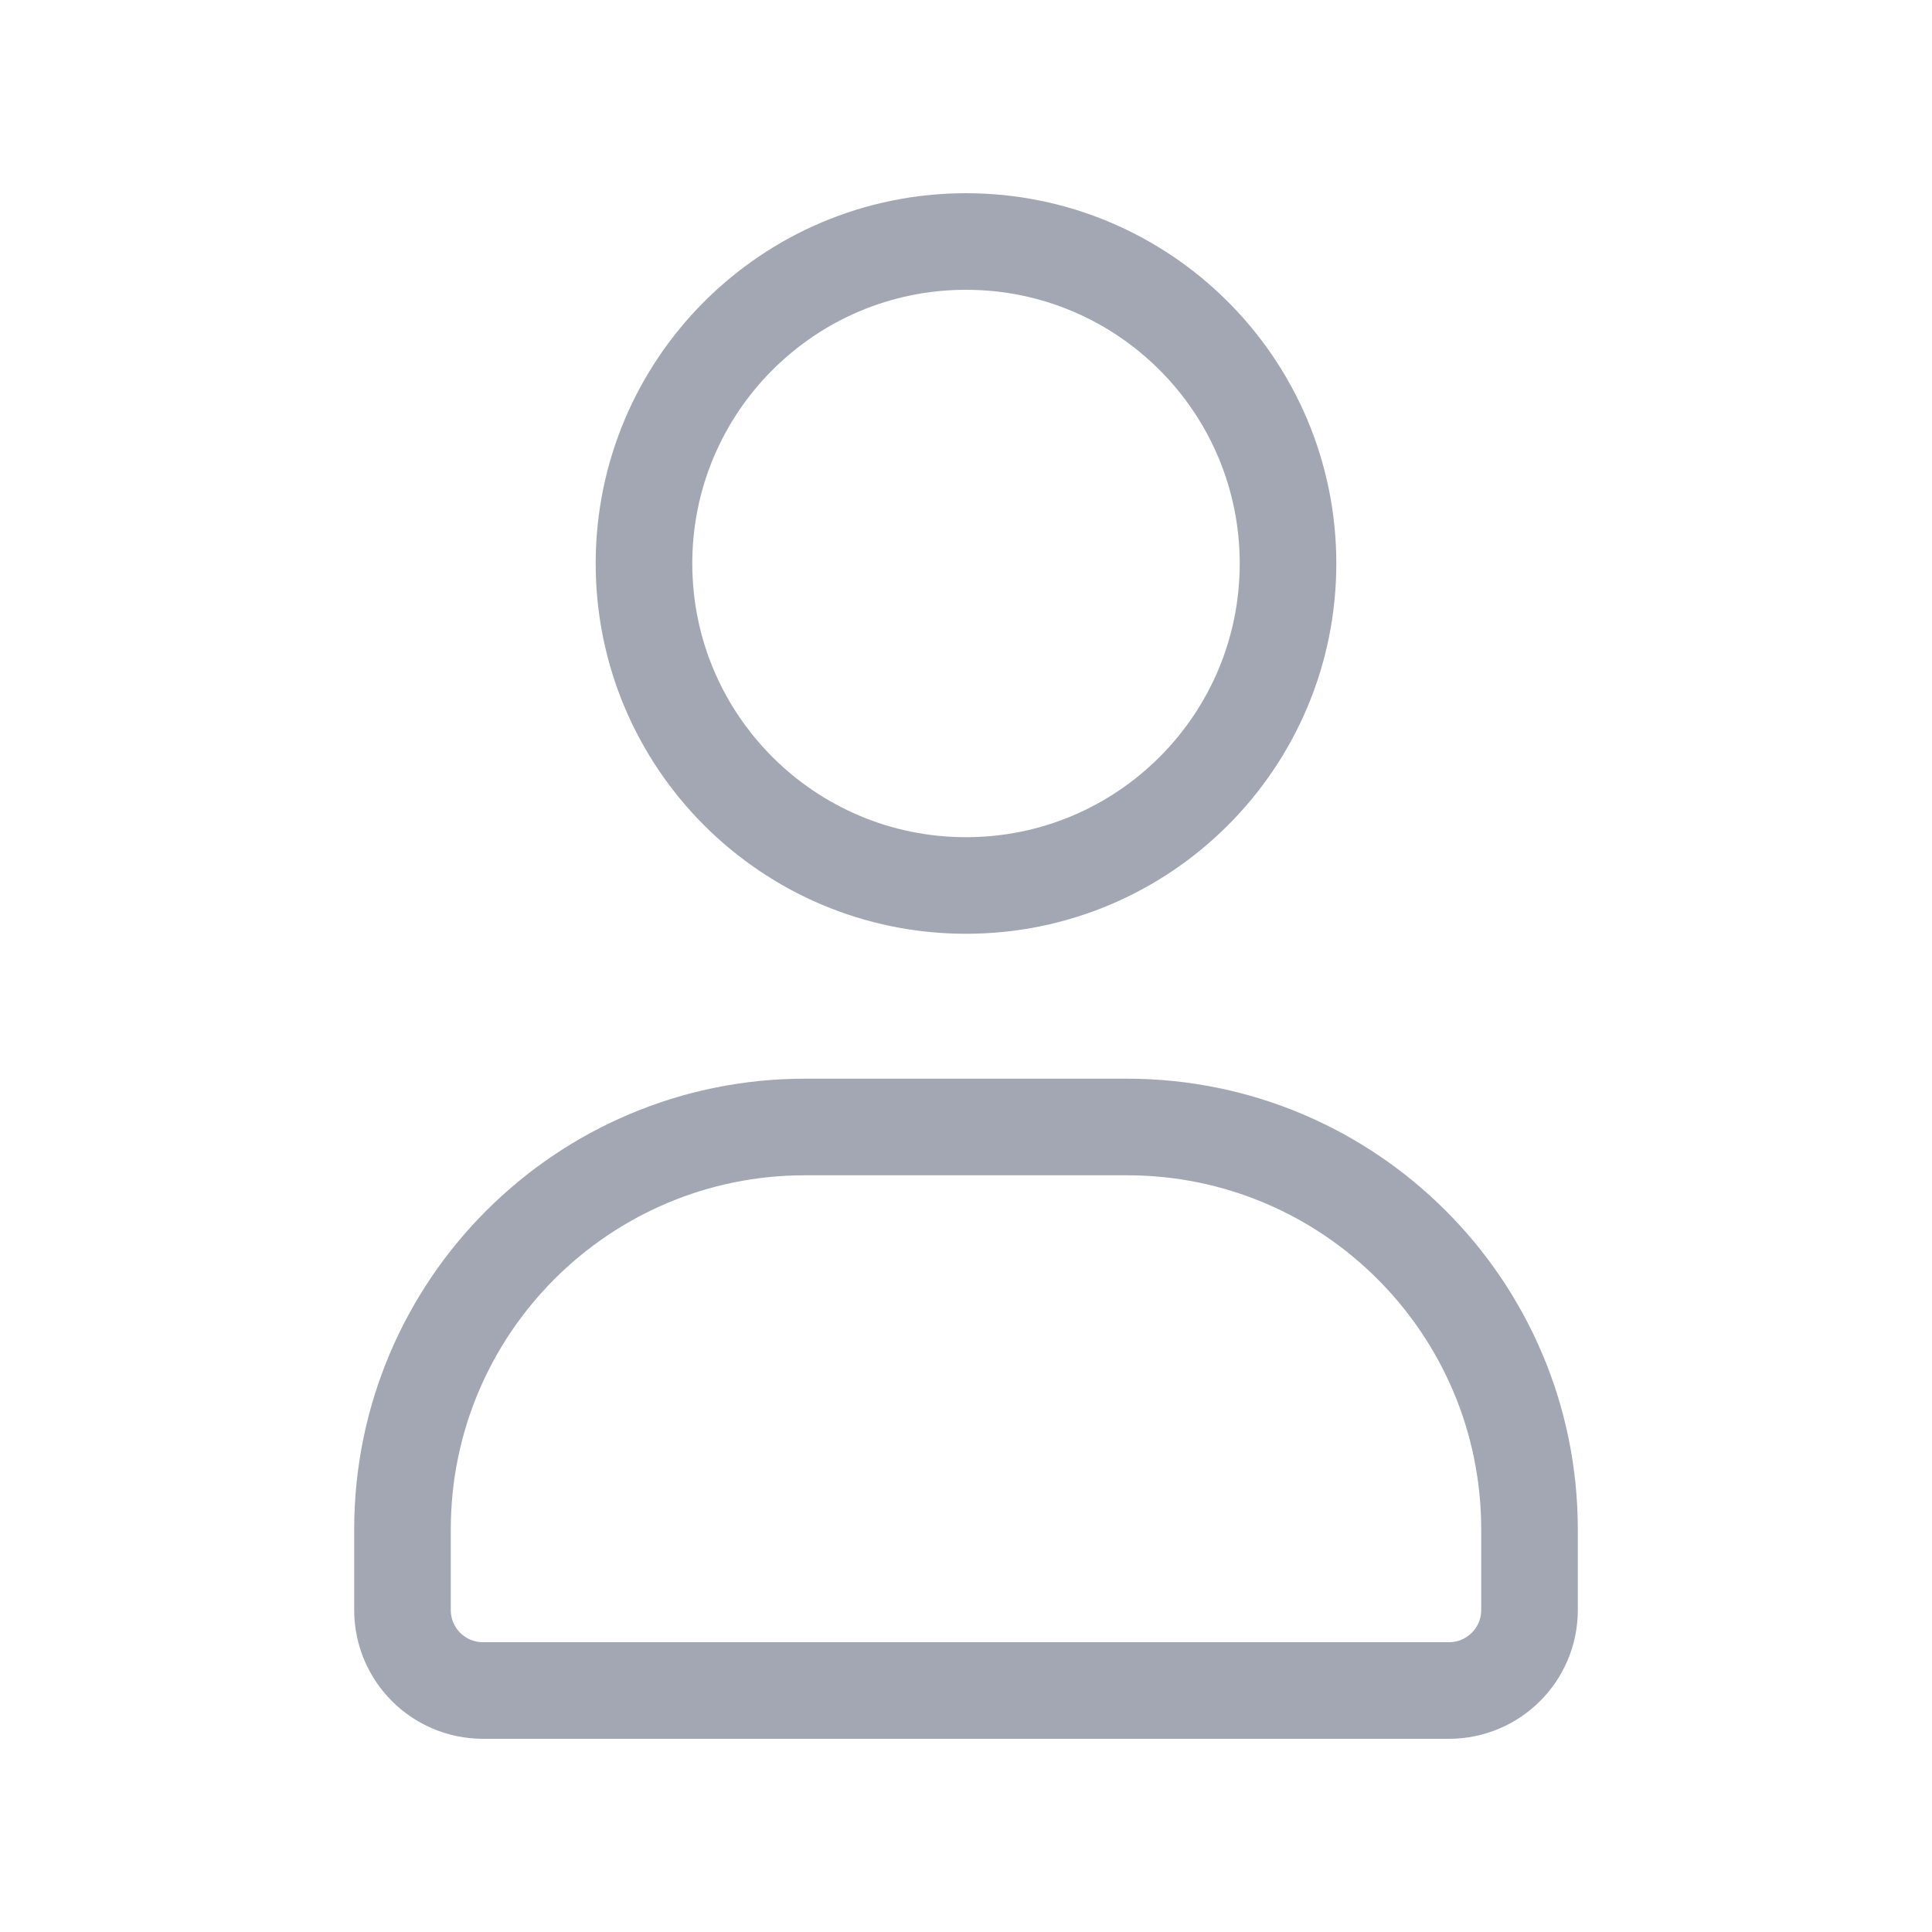
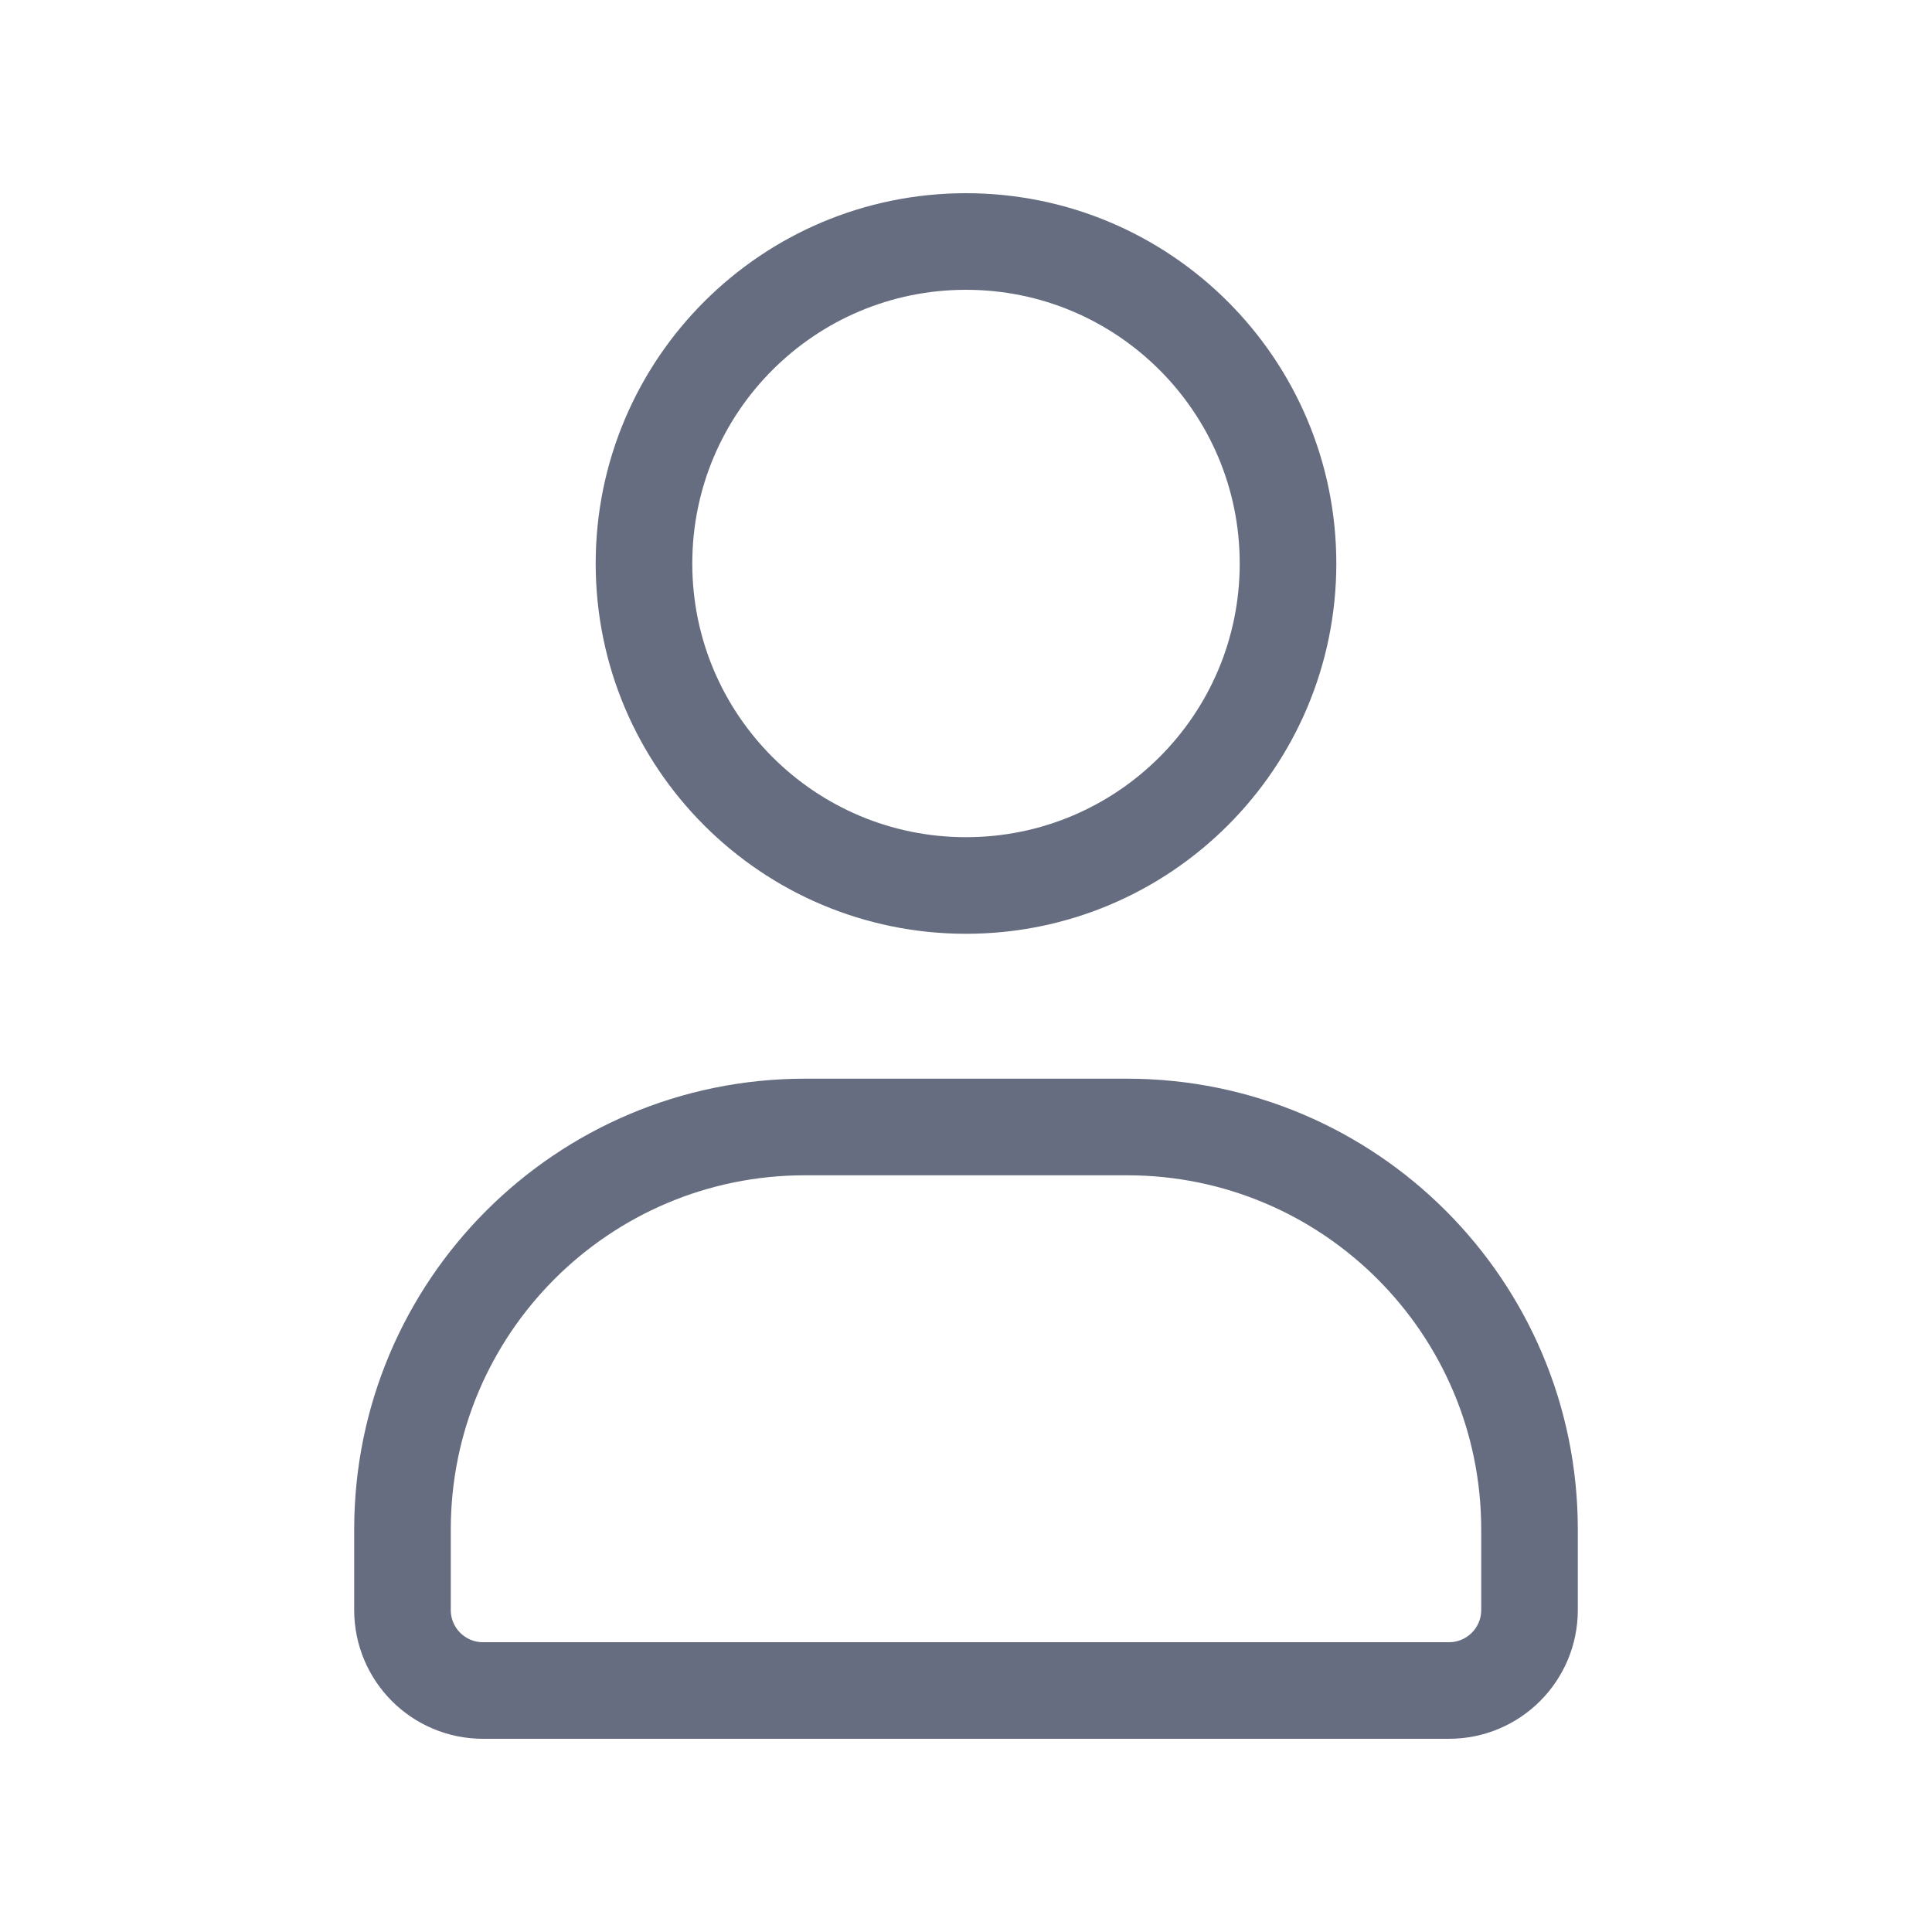
<svg xmlns="http://www.w3.org/2000/svg" width="40" height="40" viewBox="0 0 40 40" fill="none">
-   <g opacity="0.6">
+   <g>
    <path d="M23.333 23.333H16.667C12.064 23.333 8.333 27.064 8.333 31.667V33.333C8.333 34.254 9.079 35 10 35H30C30.92 35 31.667 34.254 31.667 33.333V31.667C31.667 27.064 27.936 23.333 23.333 23.333Z" stroke="#666D80" stroke-width="2" />
    <path d="M20 18.333C23.682 18.333 26.667 15.349 26.667 11.667C26.667 7.985 23.682 5 20 5C16.318 5 13.333 7.985 13.333 11.667C13.333 15.349 16.318 18.333 20 18.333Z" stroke="#666D80" stroke-width="2" />
  </g>
</svg>
